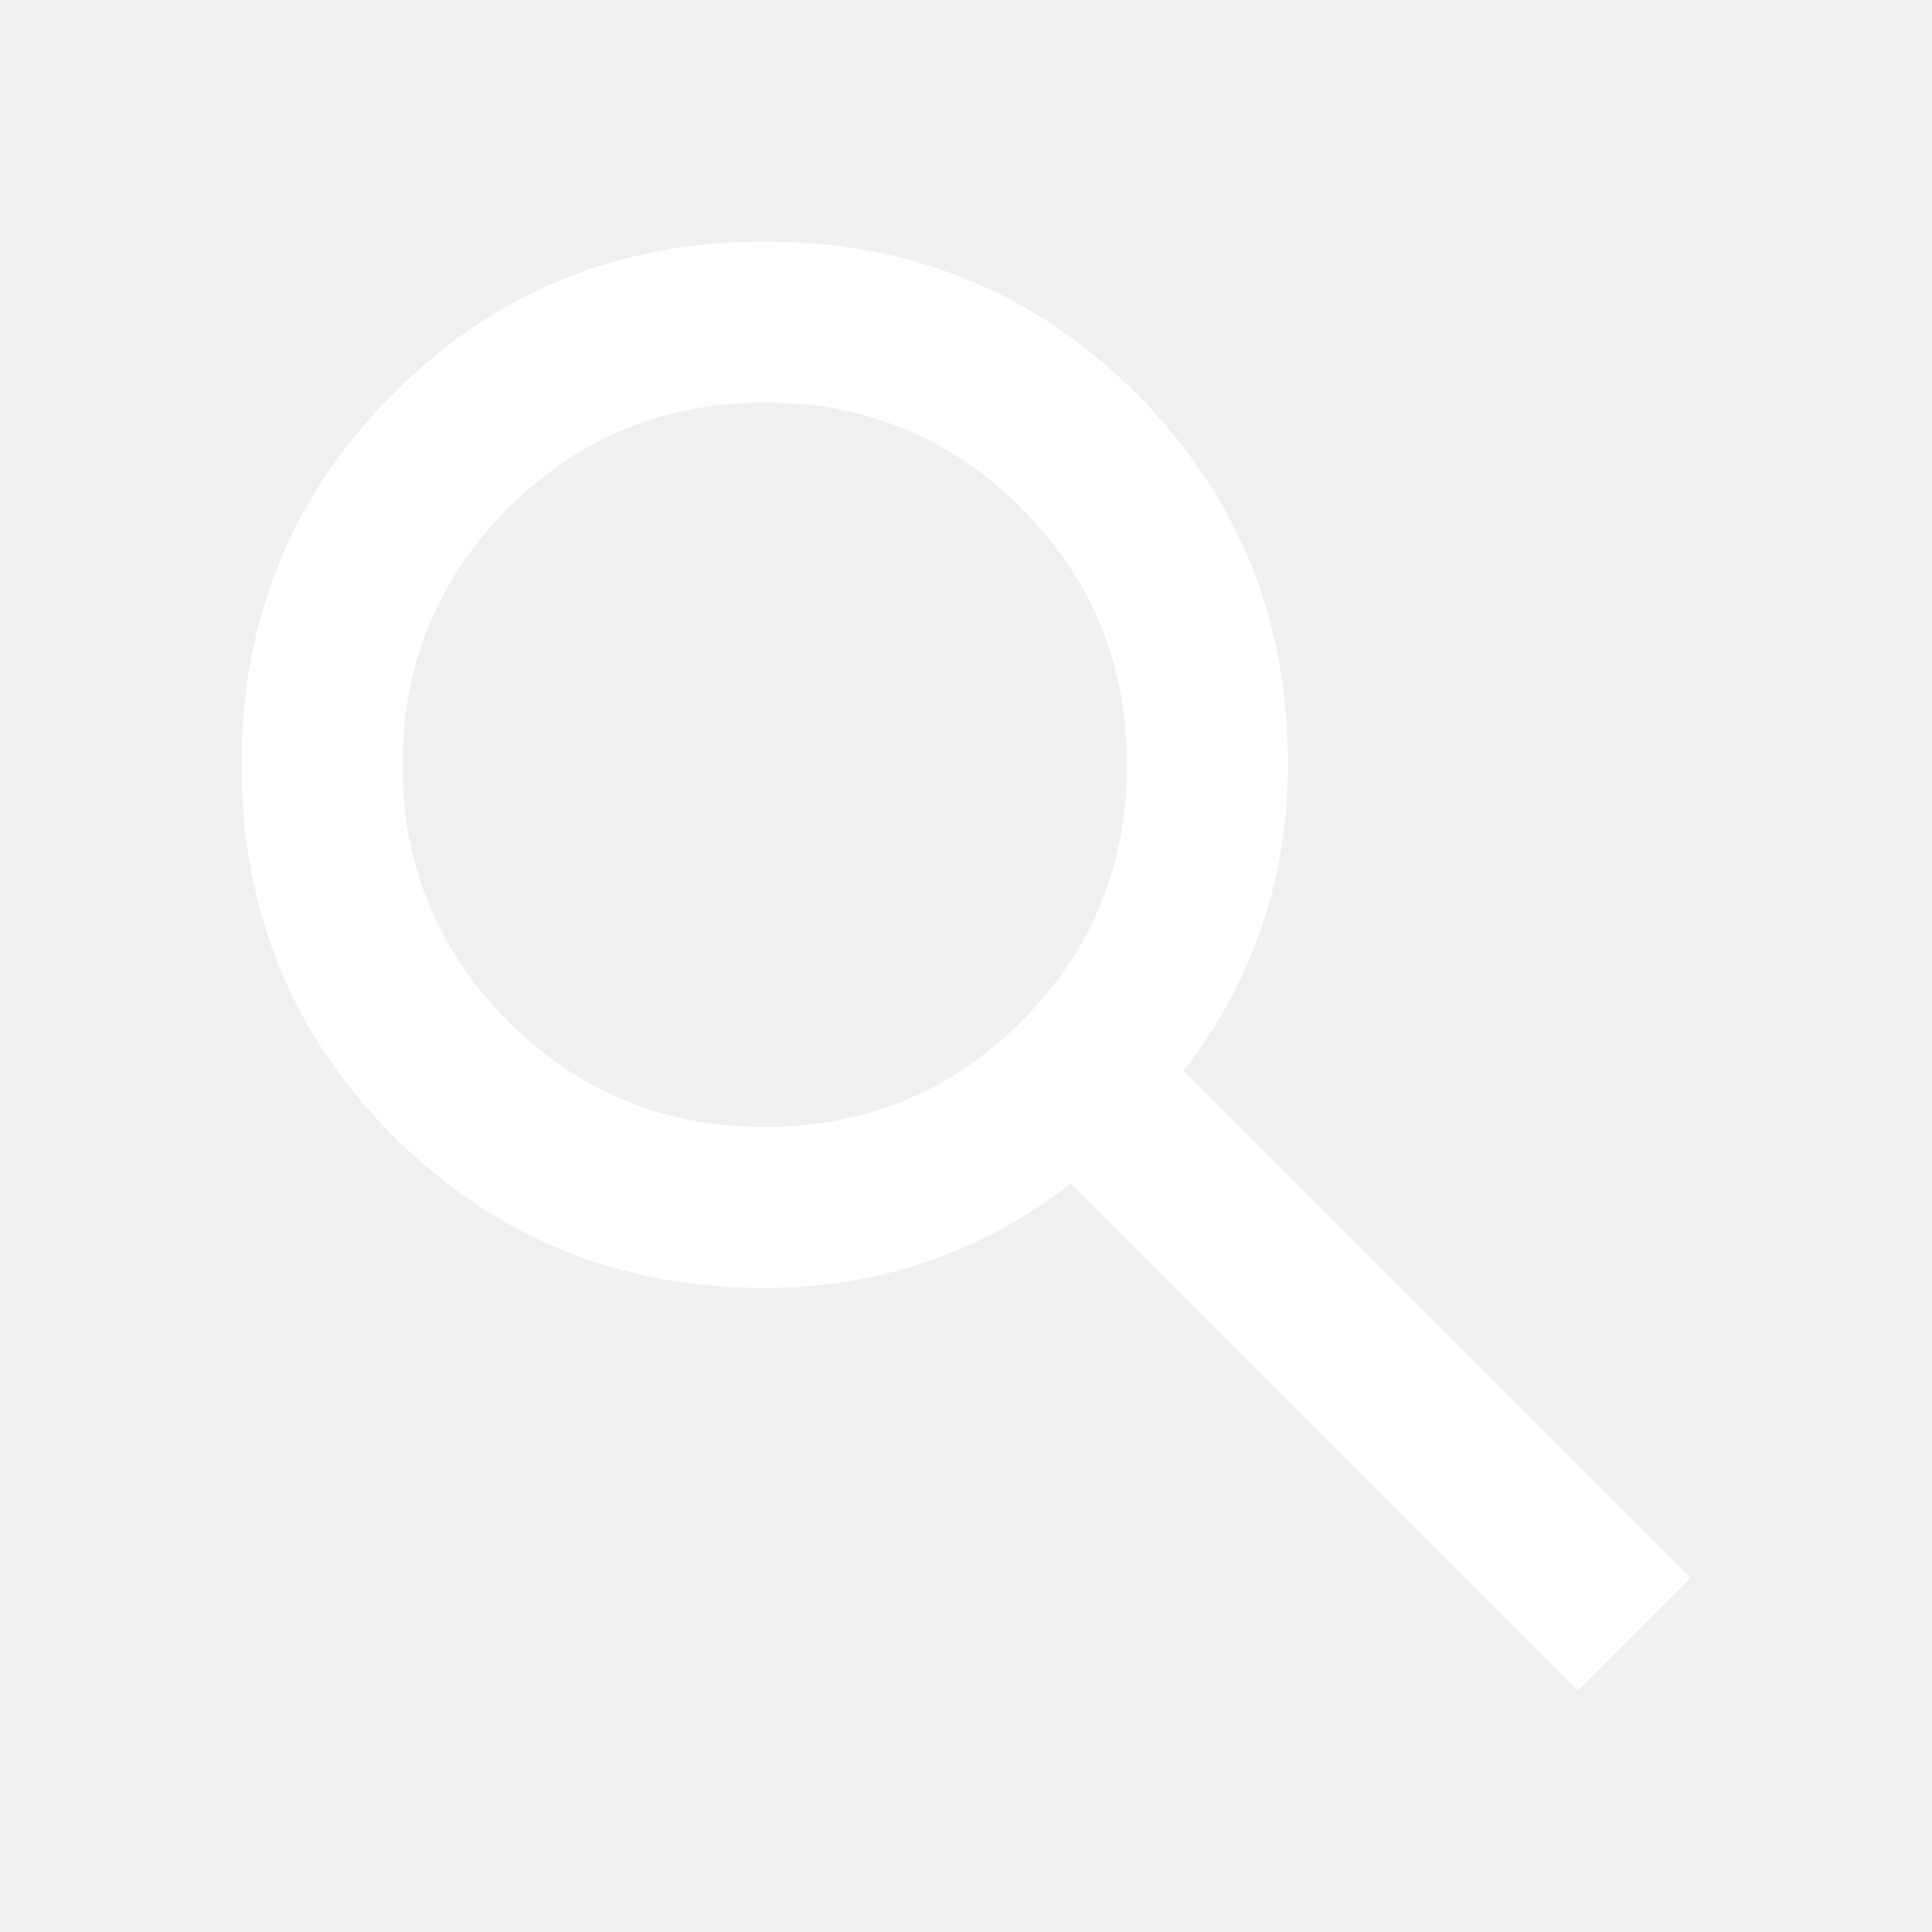
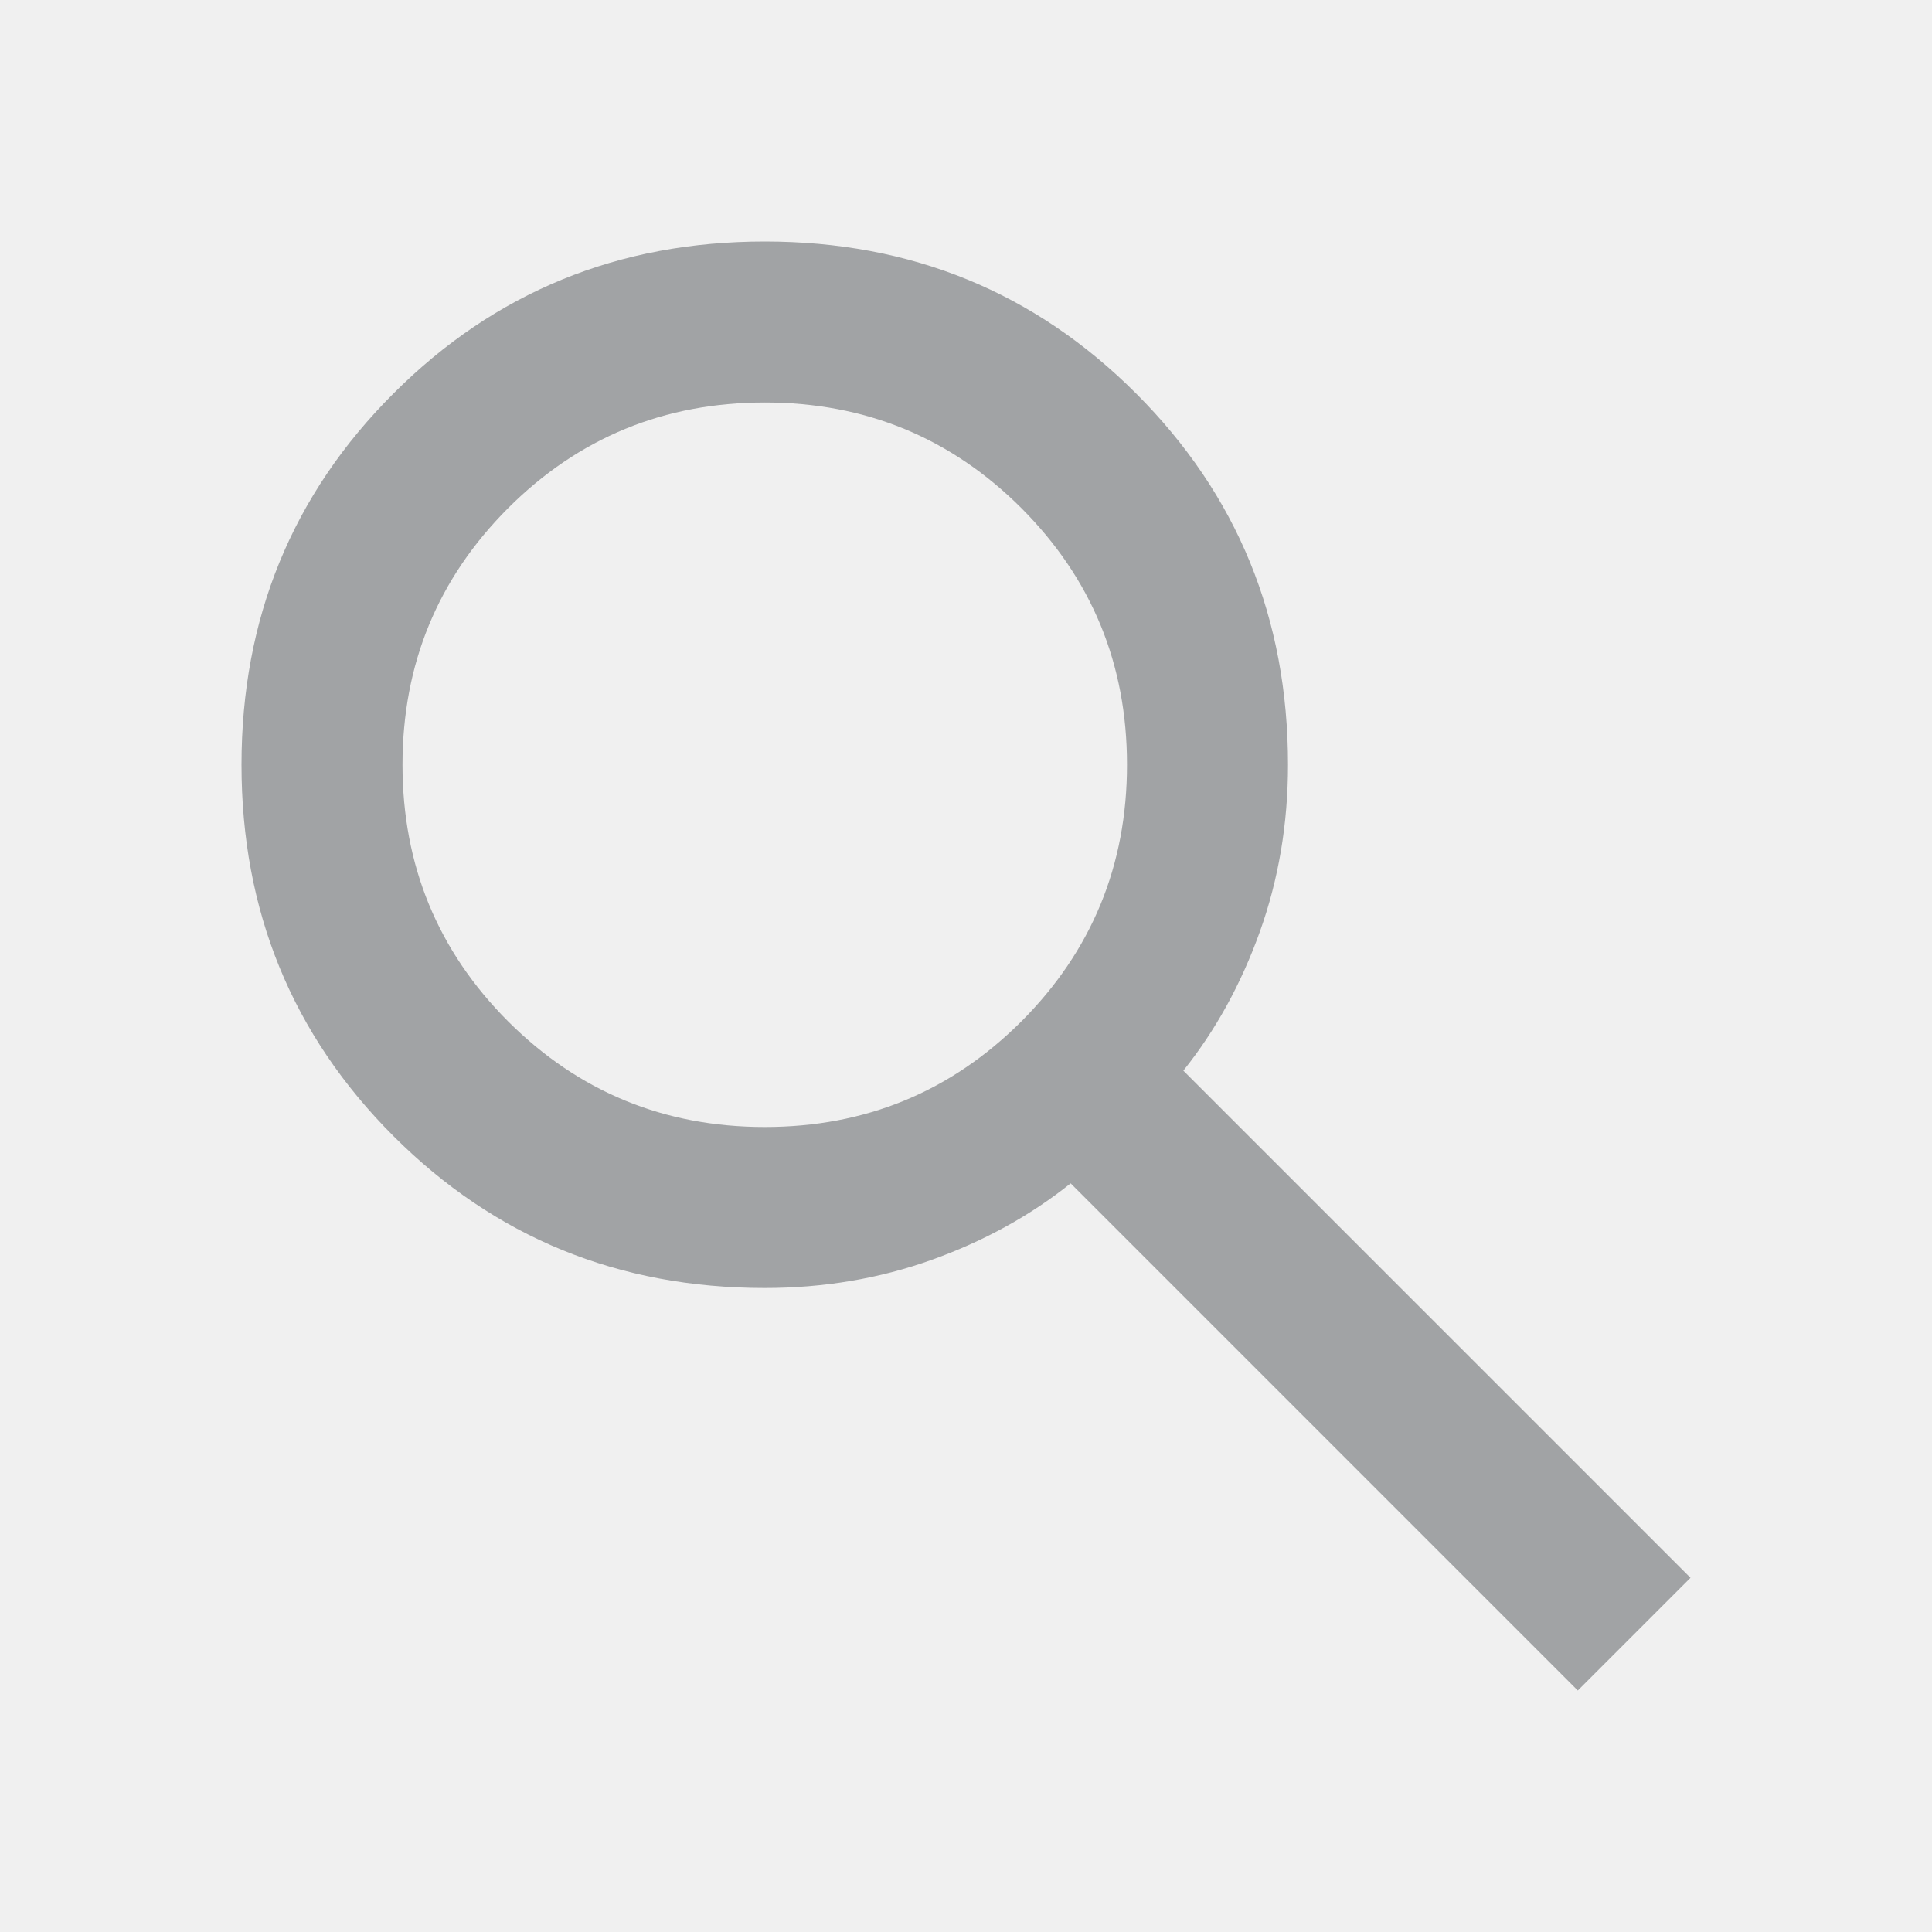
<svg xmlns="http://www.w3.org/2000/svg" width="24" height="24" viewBox="0 0 24 24" fill="none">
  <mask id="mask0_480_696" style="mask-type:alpha" maskUnits="userSpaceOnUse" x="0" y="0" width="24" height="24">
-     <rect width="24" height="24" fill="#D9D9D9" />
+     <rect width="24" height="24" fill="#A1A3A5" />
  </mask>
  <g mask="url(#mask0_480_696)">
-     <path d="M19.6 21L13.3 14.7C12.8 15.1 12.225 15.417 11.575 15.65C10.925 15.883 10.233 16 9.5 16C7.683 16 6.146 15.371 4.888 14.113C3.629 12.854 3 11.317 3 9.5C3 7.683 3.629 6.146 4.888 4.888C6.146 3.629 7.683 3 9.5 3C11.317 3 12.854 3.629 14.113 4.888C15.371 6.146 16 7.683 16 9.5C16 10.233 15.883 10.925 15.65 11.575C15.417 12.225 15.1 12.8 14.7 13.3L21 19.6L19.6 21ZM9.5 14C10.75 14 11.812 13.562 12.688 12.688C13.562 11.812 14 10.75 14 9.5C14 8.25 13.562 7.188 12.688 6.312C11.812 5.438 10.75 5 9.5 5C8.25 5 7.188 5.438 6.312 6.312C5.438 7.188 5 8.25 5 9.5C5 10.75 5.438 11.812 6.312 12.688C7.188 13.562 8.25 14 9.5 14Z" fill="white" />
+     <path d="M19.6 21L13.3 14.7C12.8 15.1 12.225 15.417 11.575 15.65C10.925 15.883 10.233 16 9.5 16C7.683 16 6.146 15.371 4.888 14.113C3.629 12.854 3 11.317 3 9.5C3 7.683 3.629 6.146 4.888 4.888C6.146 3.629 7.683 3 9.5 3C11.317 3 12.854 3.629 14.113 4.888C15.371 6.146 16 7.683 16 9.5C16 10.233 15.883 10.925 15.65 11.575C15.417 12.225 15.1 12.8 14.7 13.3L21 19.6L19.6 21ZM9.5 14C10.75 14 11.812 13.562 12.688 12.688C13.562 11.812 14 10.75 14 9.5C14 8.25 13.562 7.188 12.688 6.312C11.812 5.438 10.75 5 9.5 5C8.25 5 7.188 5.438 6.312 6.312C5.438 7.188 5 8.25 5 9.5C5 10.75 5.438 11.812 6.312 12.688C7.188 13.562 8.25 14 9.5 14Z" fill="#A1A3A5" />
  </g>
</svg>
